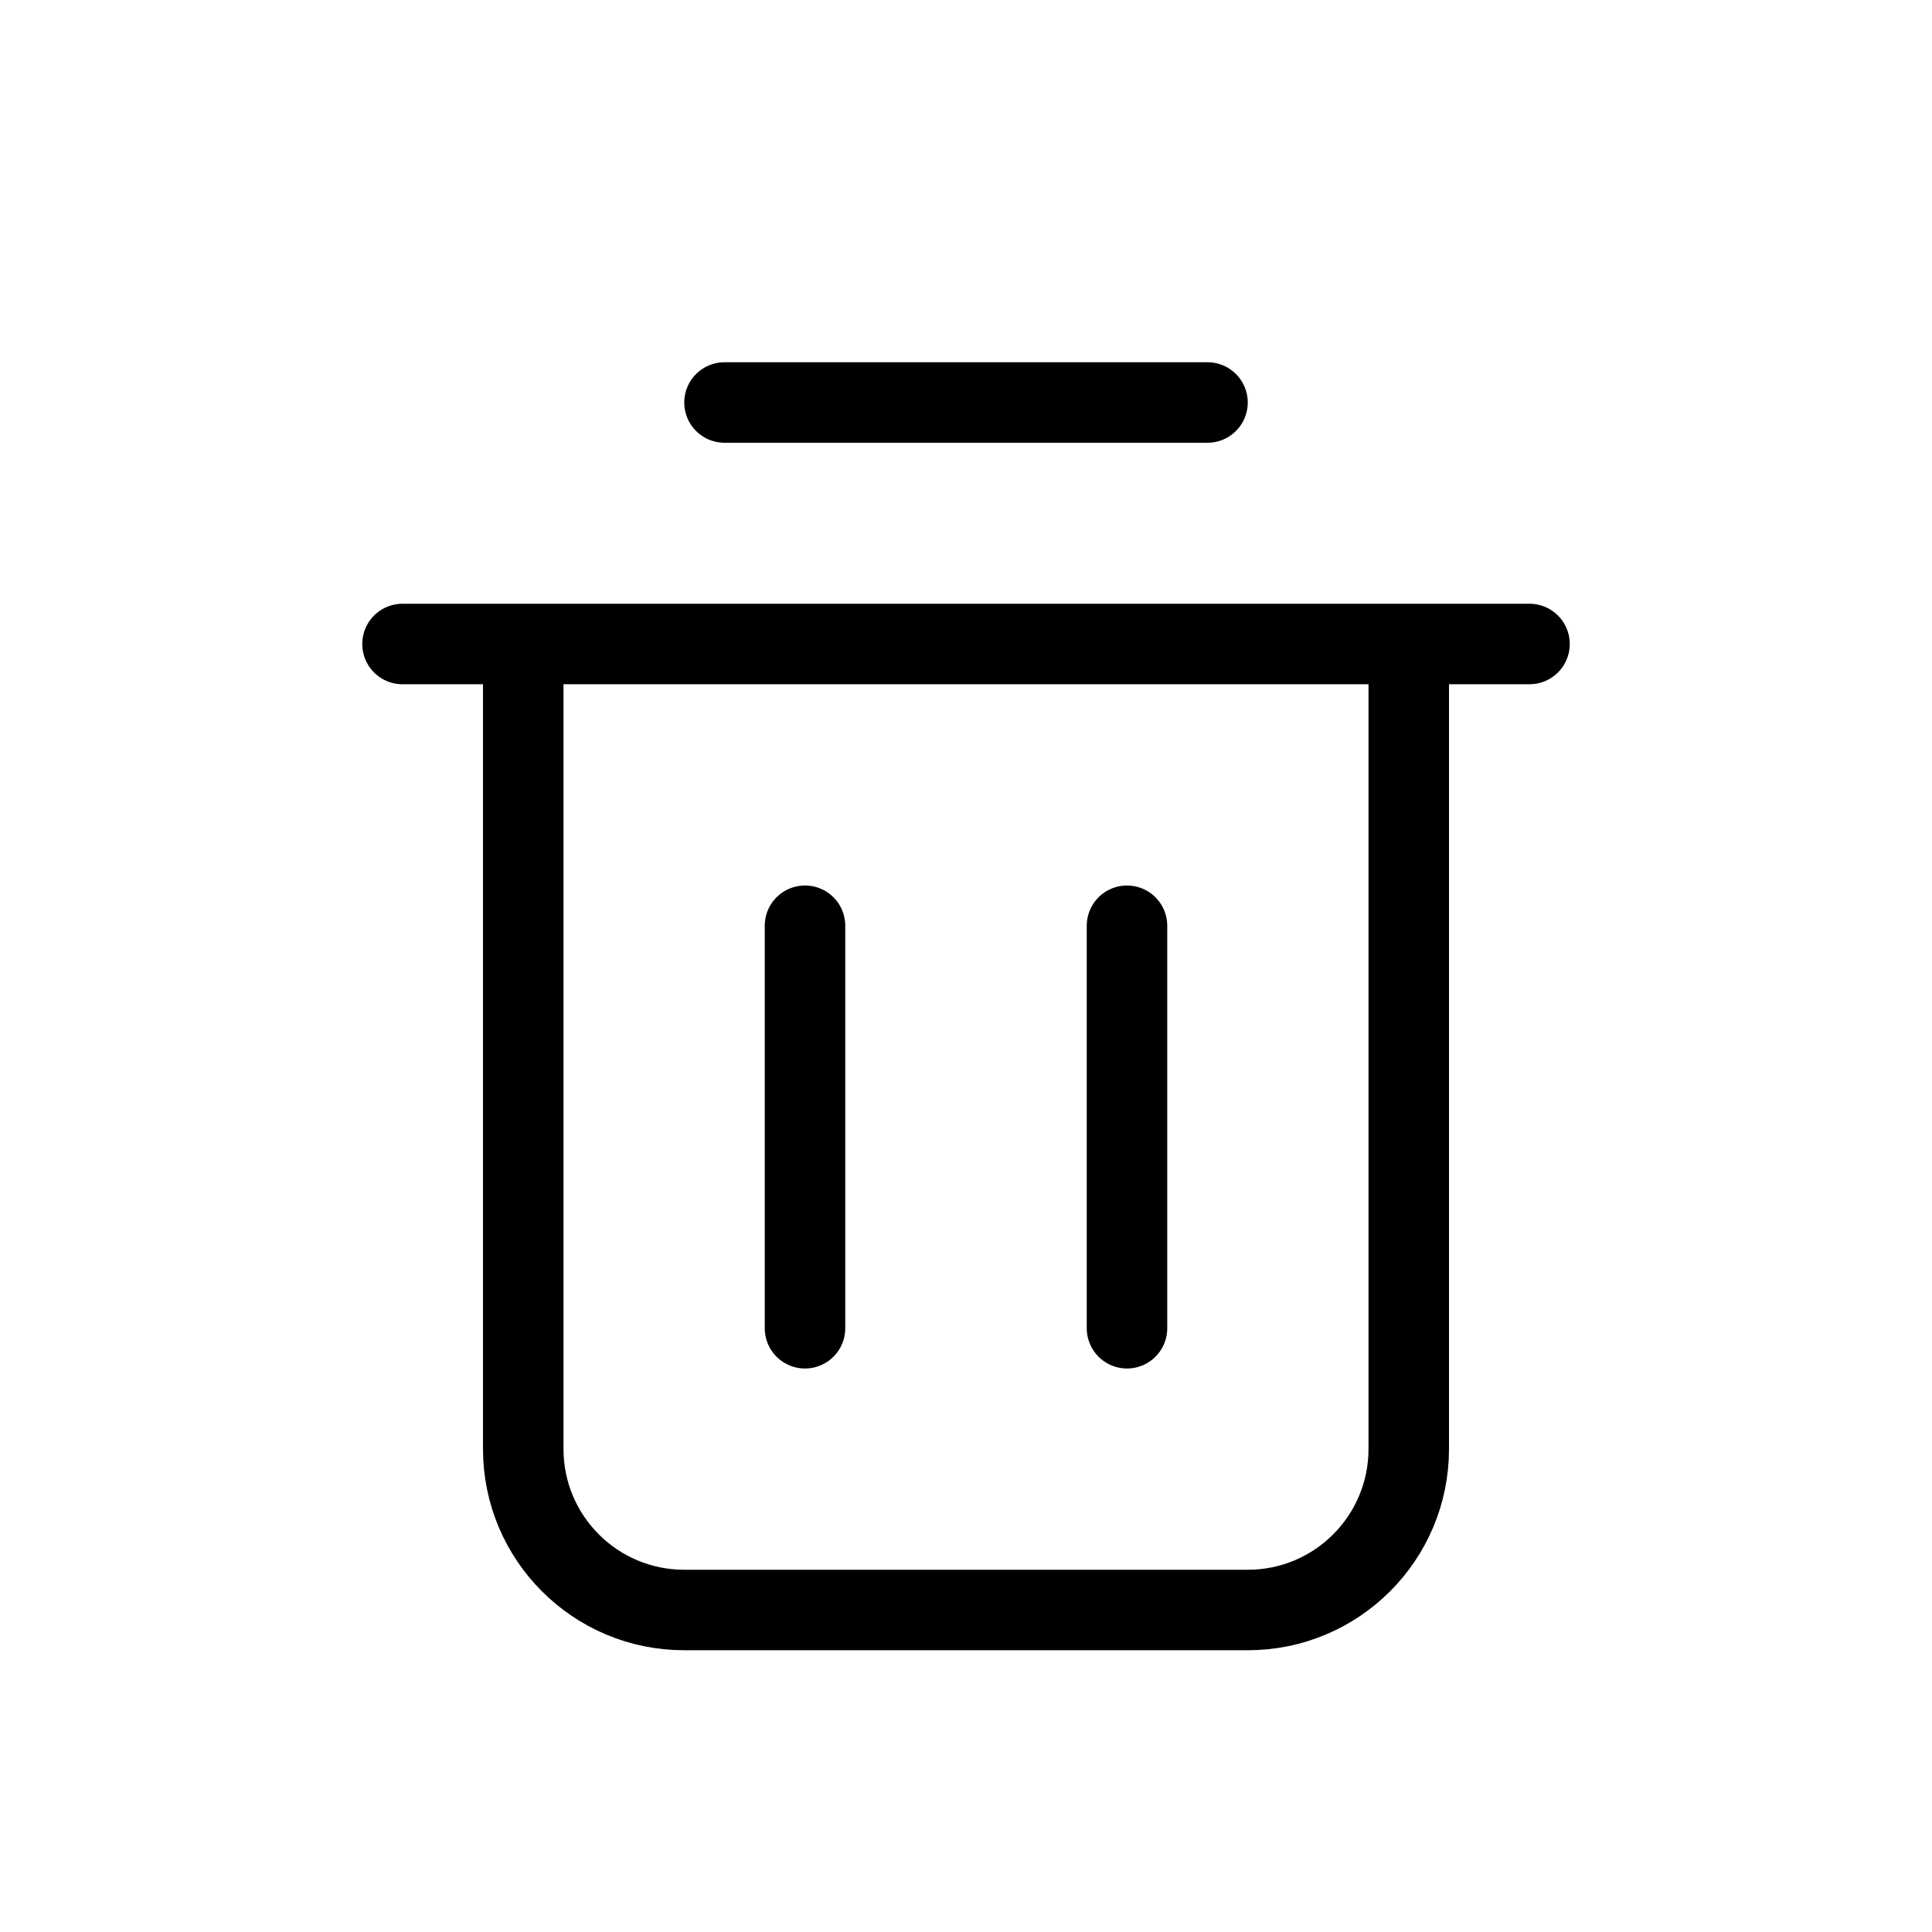
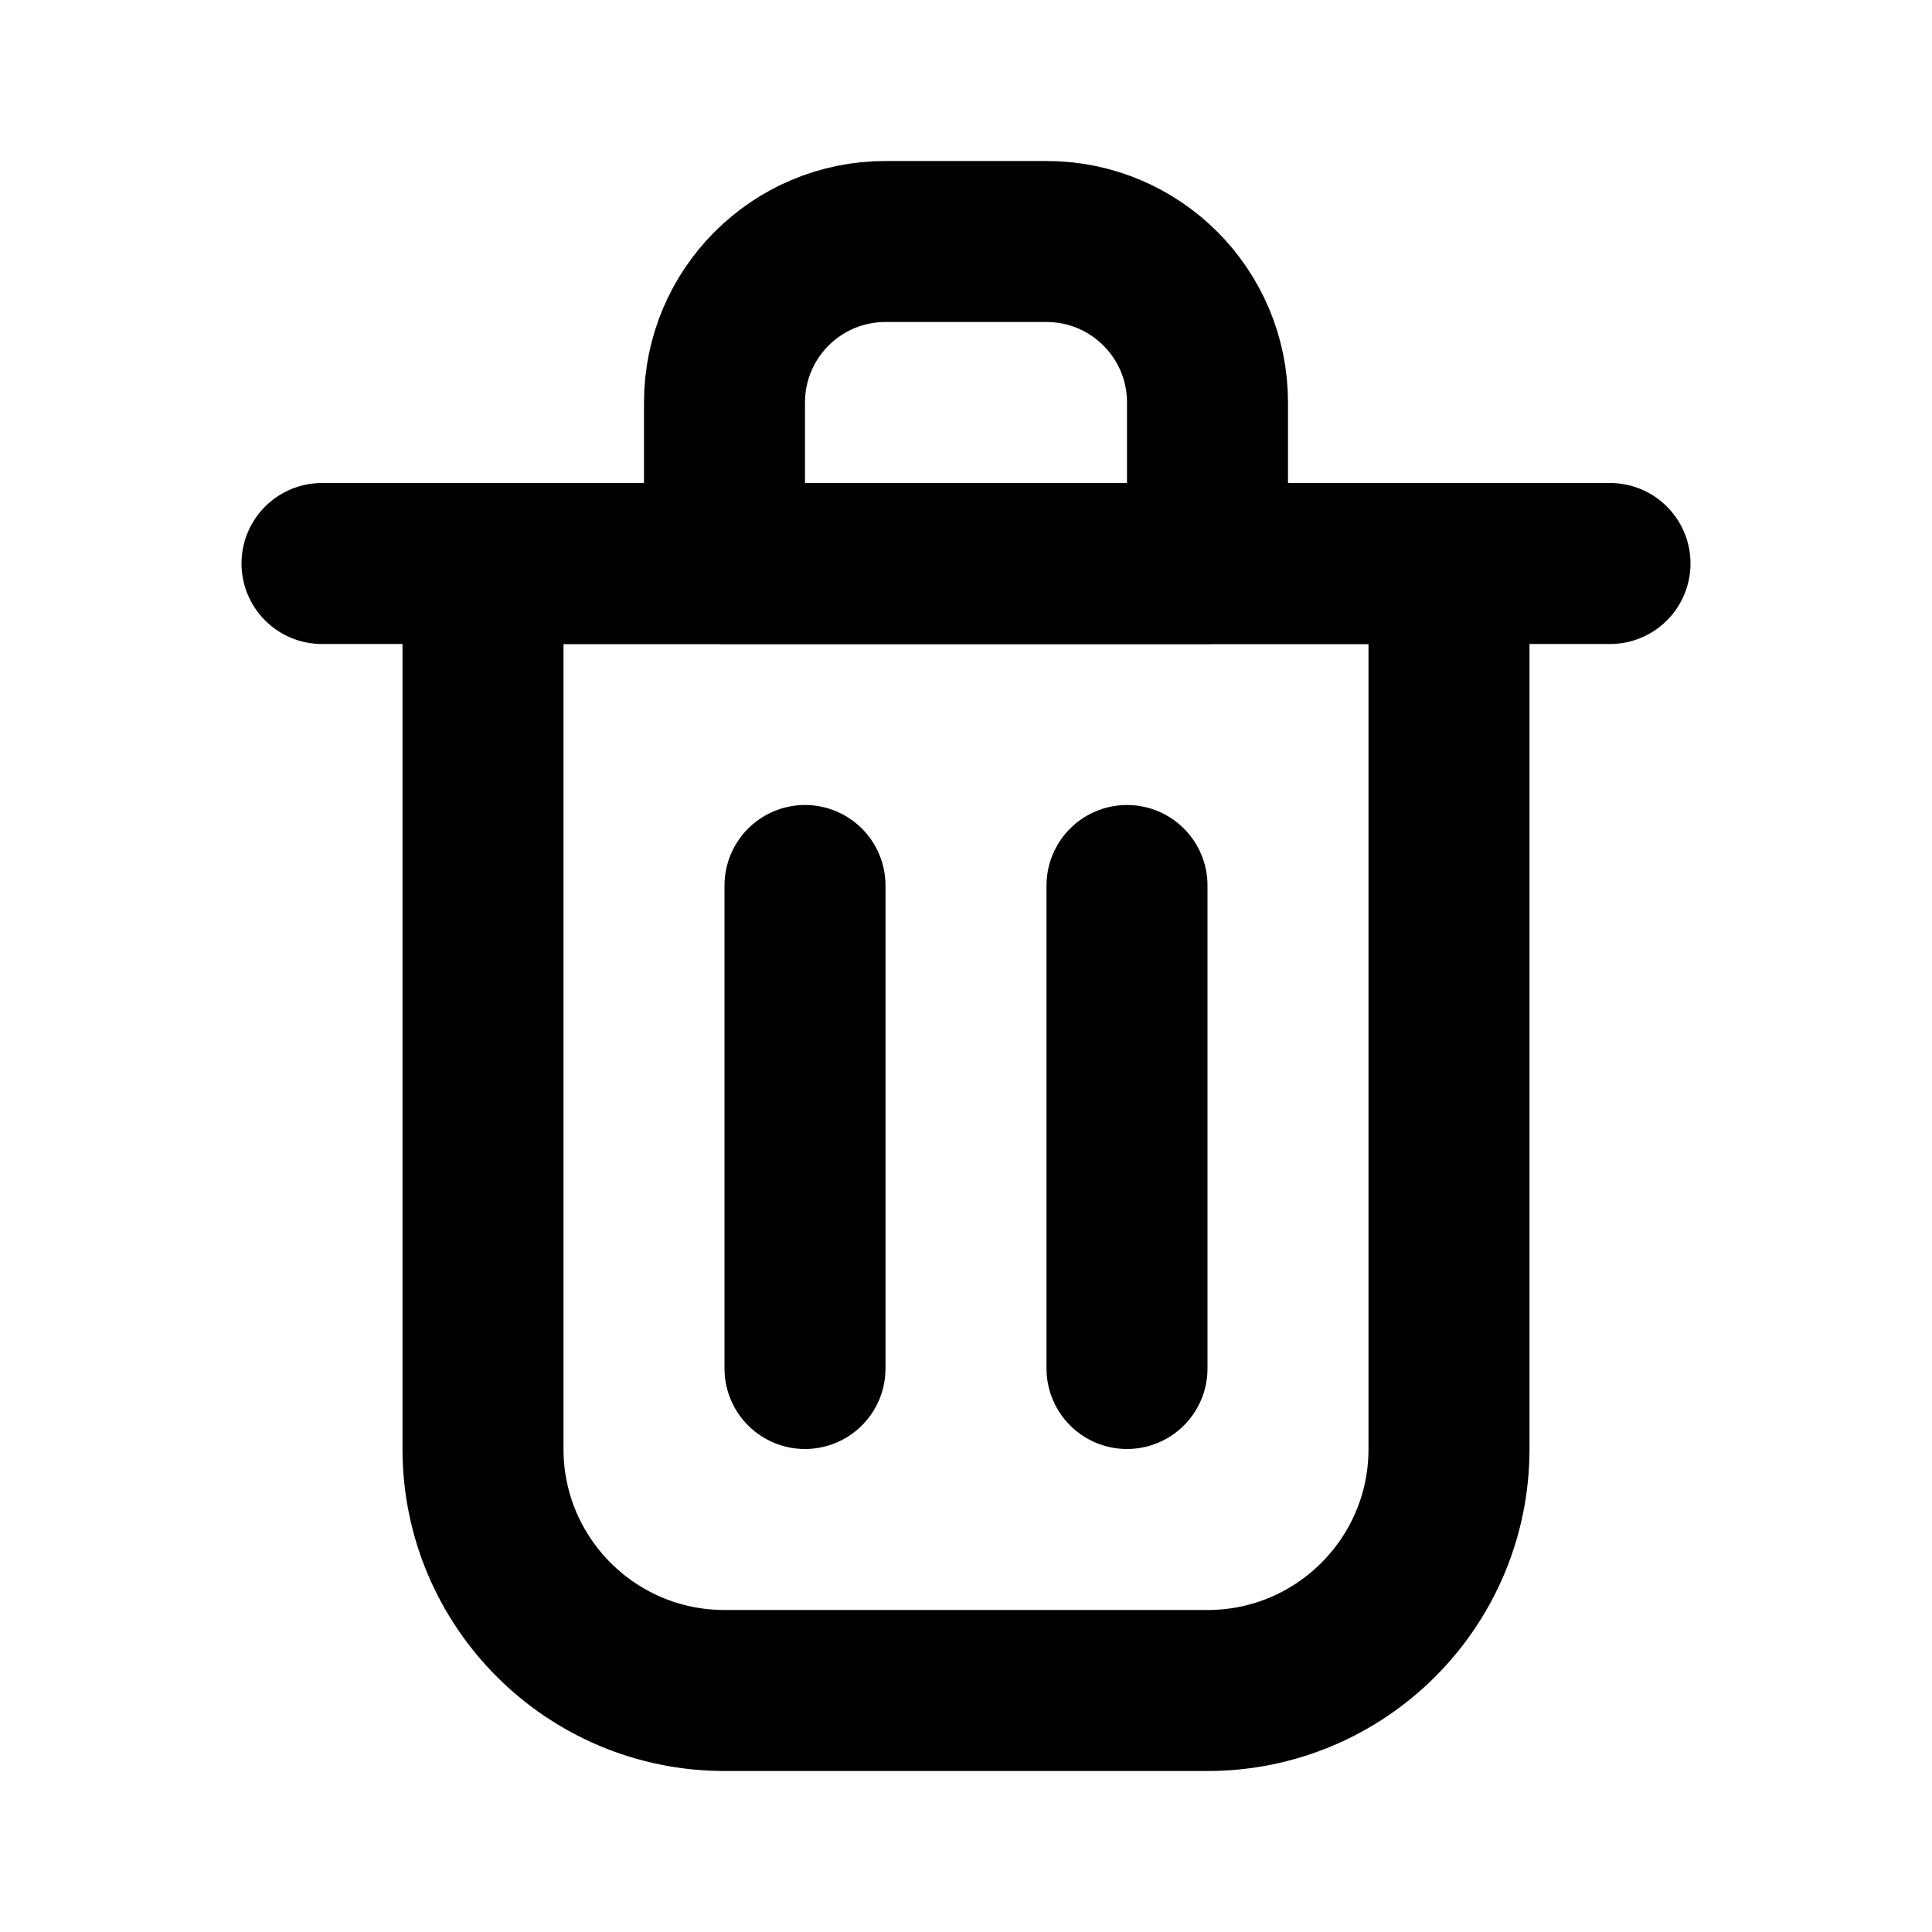
<svg xmlns="http://www.w3.org/2000/svg" width="800px" height="800px" viewBox="0 0 24 24" fill="none">
-   <path d="M5 8H6.5M6.5 8V18C6.5 19.105 7.395 20 8.5 20H15.5C16.605 20 17.5 19.105 17.5 18V8M6.5 8H17.5M17.5 8H19M9 5H15M10 11.5V16.5M14 11.5V16.5" stroke="#000000" stroke-linecap="round" stroke-linejoin="round" />
+   <path d="M10 11V17" stroke="#000000" stroke-width="2" stroke-linecap="round" stroke-linejoin="round" />
+   <path d="M14 11V17" stroke="#000000" stroke-width="2" stroke-linecap="round" stroke-linejoin="round" />
+   <path d="M4 7H20" stroke="#000000" stroke-width="2" stroke-linecap="round" stroke-linejoin="round" />
+   <path d="M6 7H12H18V18C18 19.657 16.657 21 15 21H9C7.343 21 6 19.657 6 18V7Z" stroke="#000000" stroke-width="2" stroke-linecap="round" stroke-linejoin="round" />
+   <path d="M9 5C9 3.895 9.895 3 11 3H13C14.105 3 15 3.895 15 5V7H9V5Z" stroke="#000000" stroke-width="2" stroke-linecap="round" stroke-linejoin="round" />
</svg>
